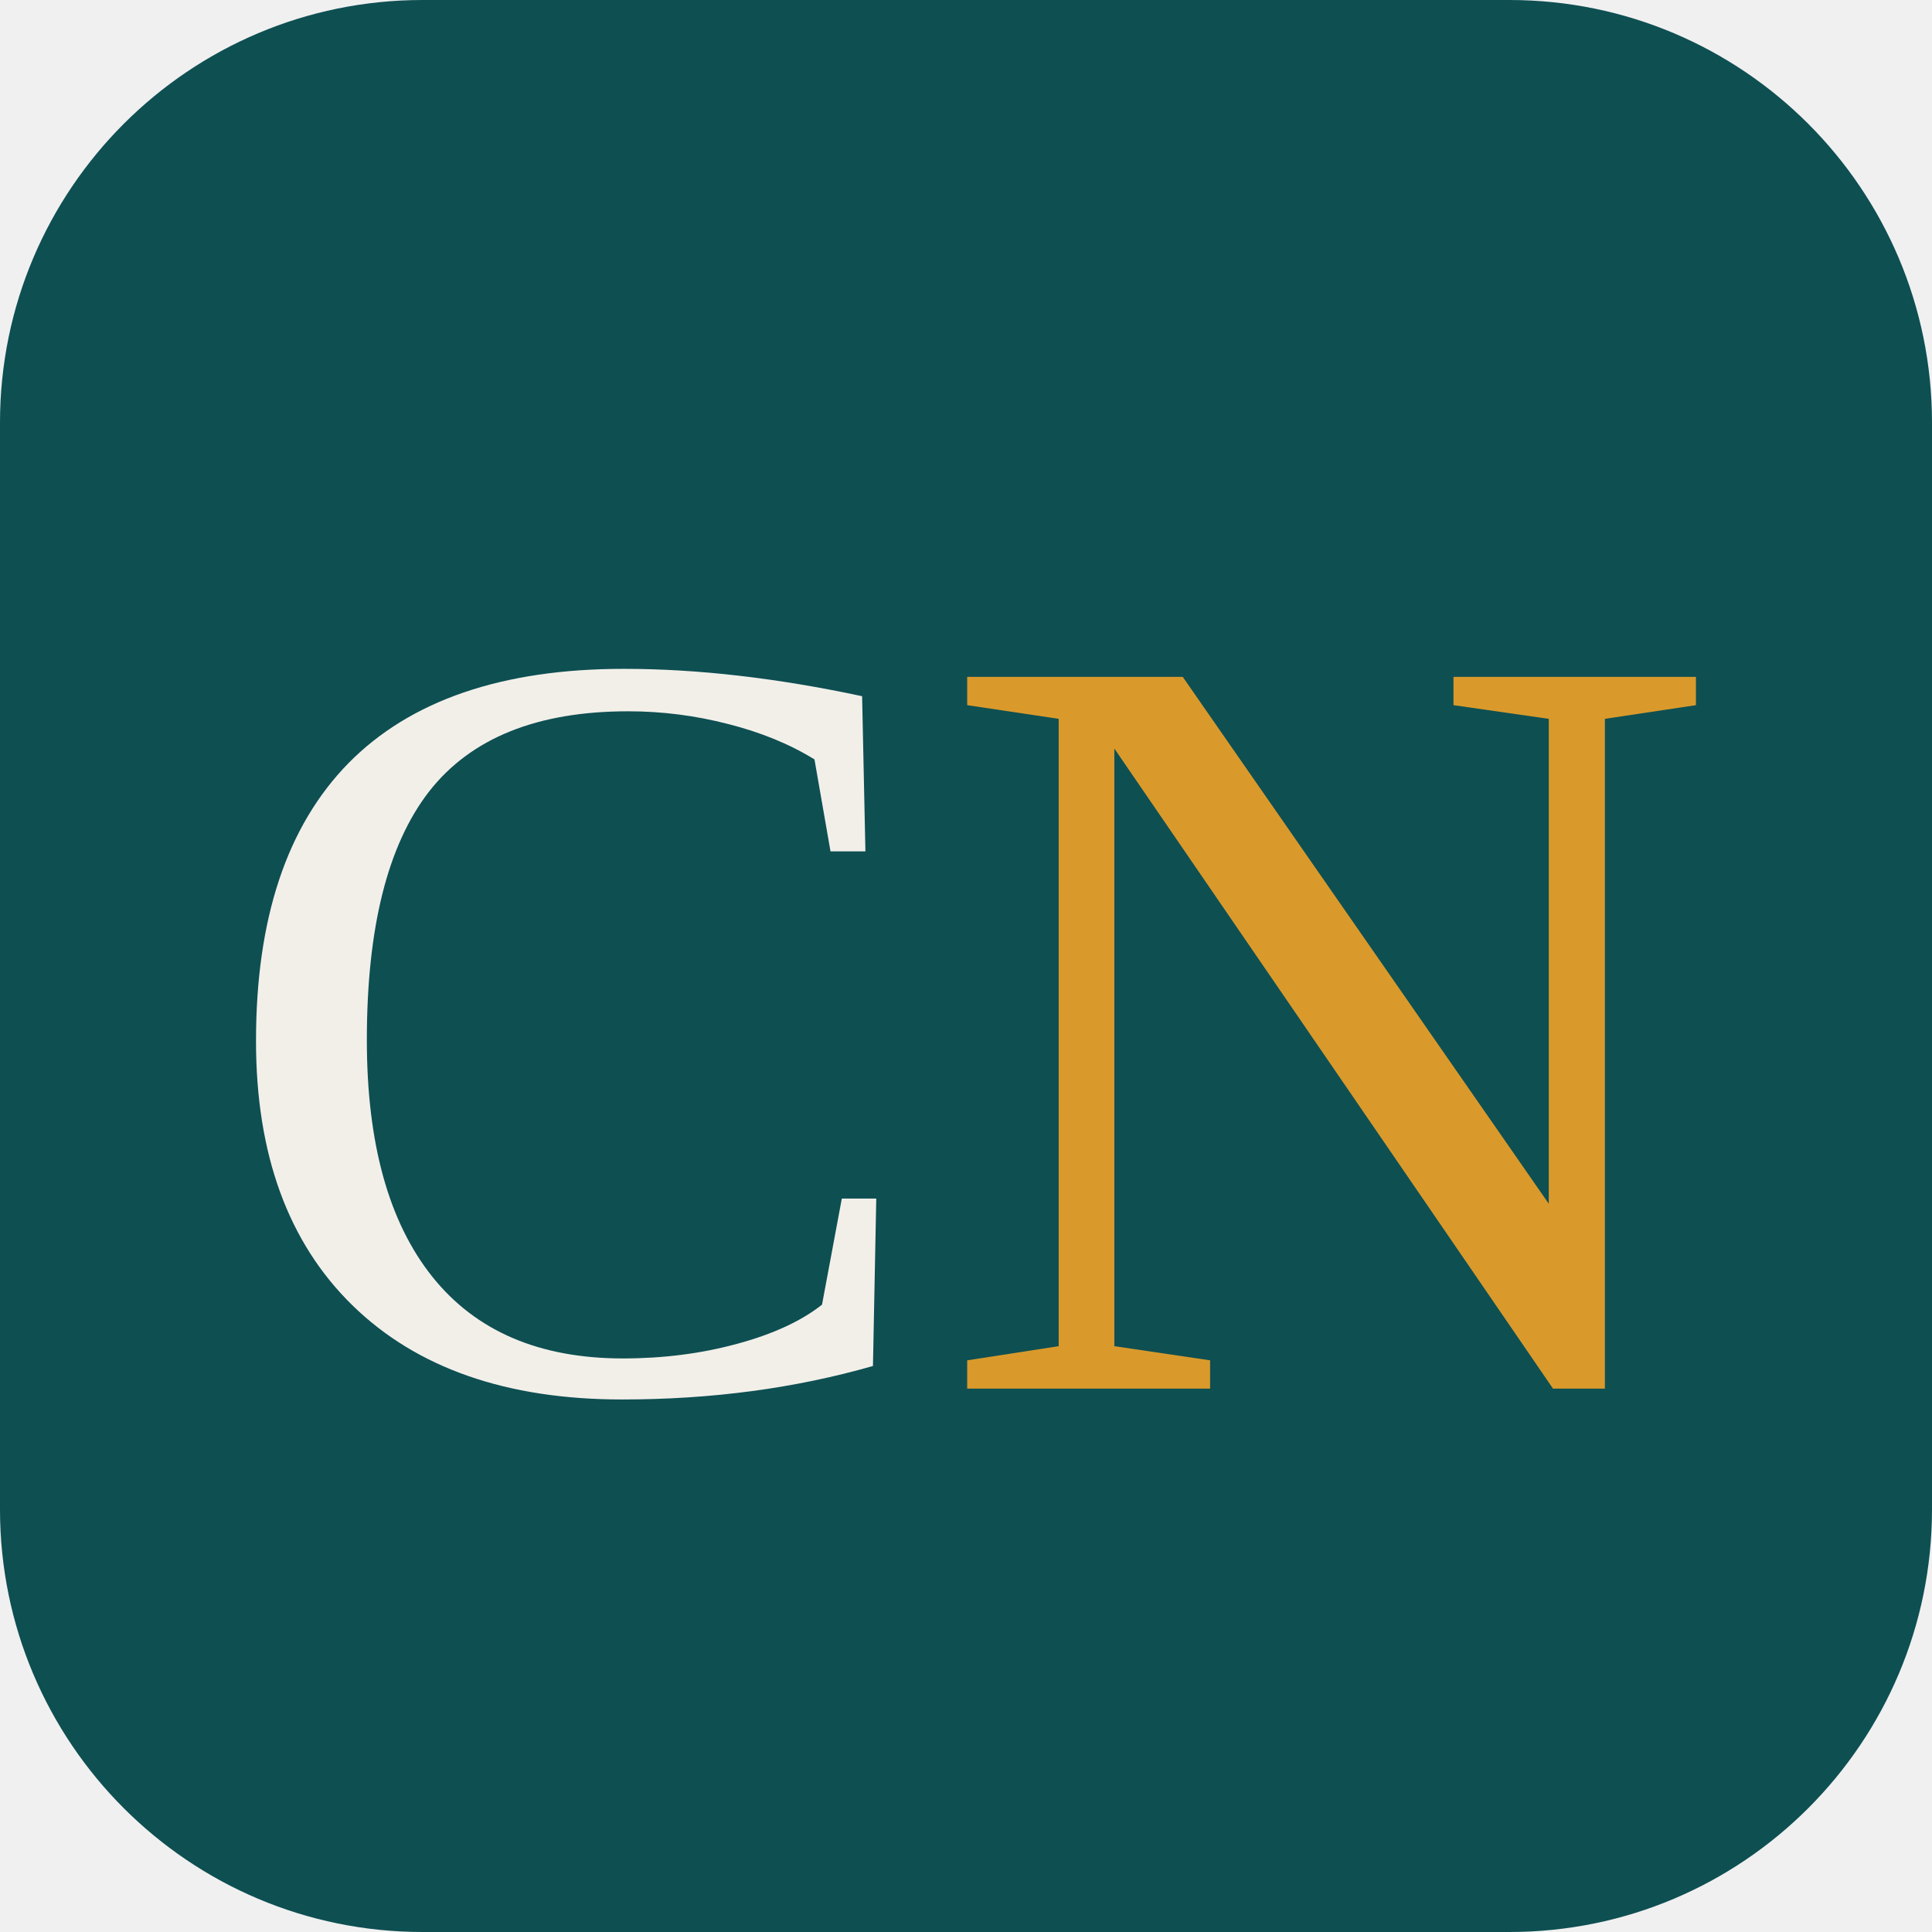
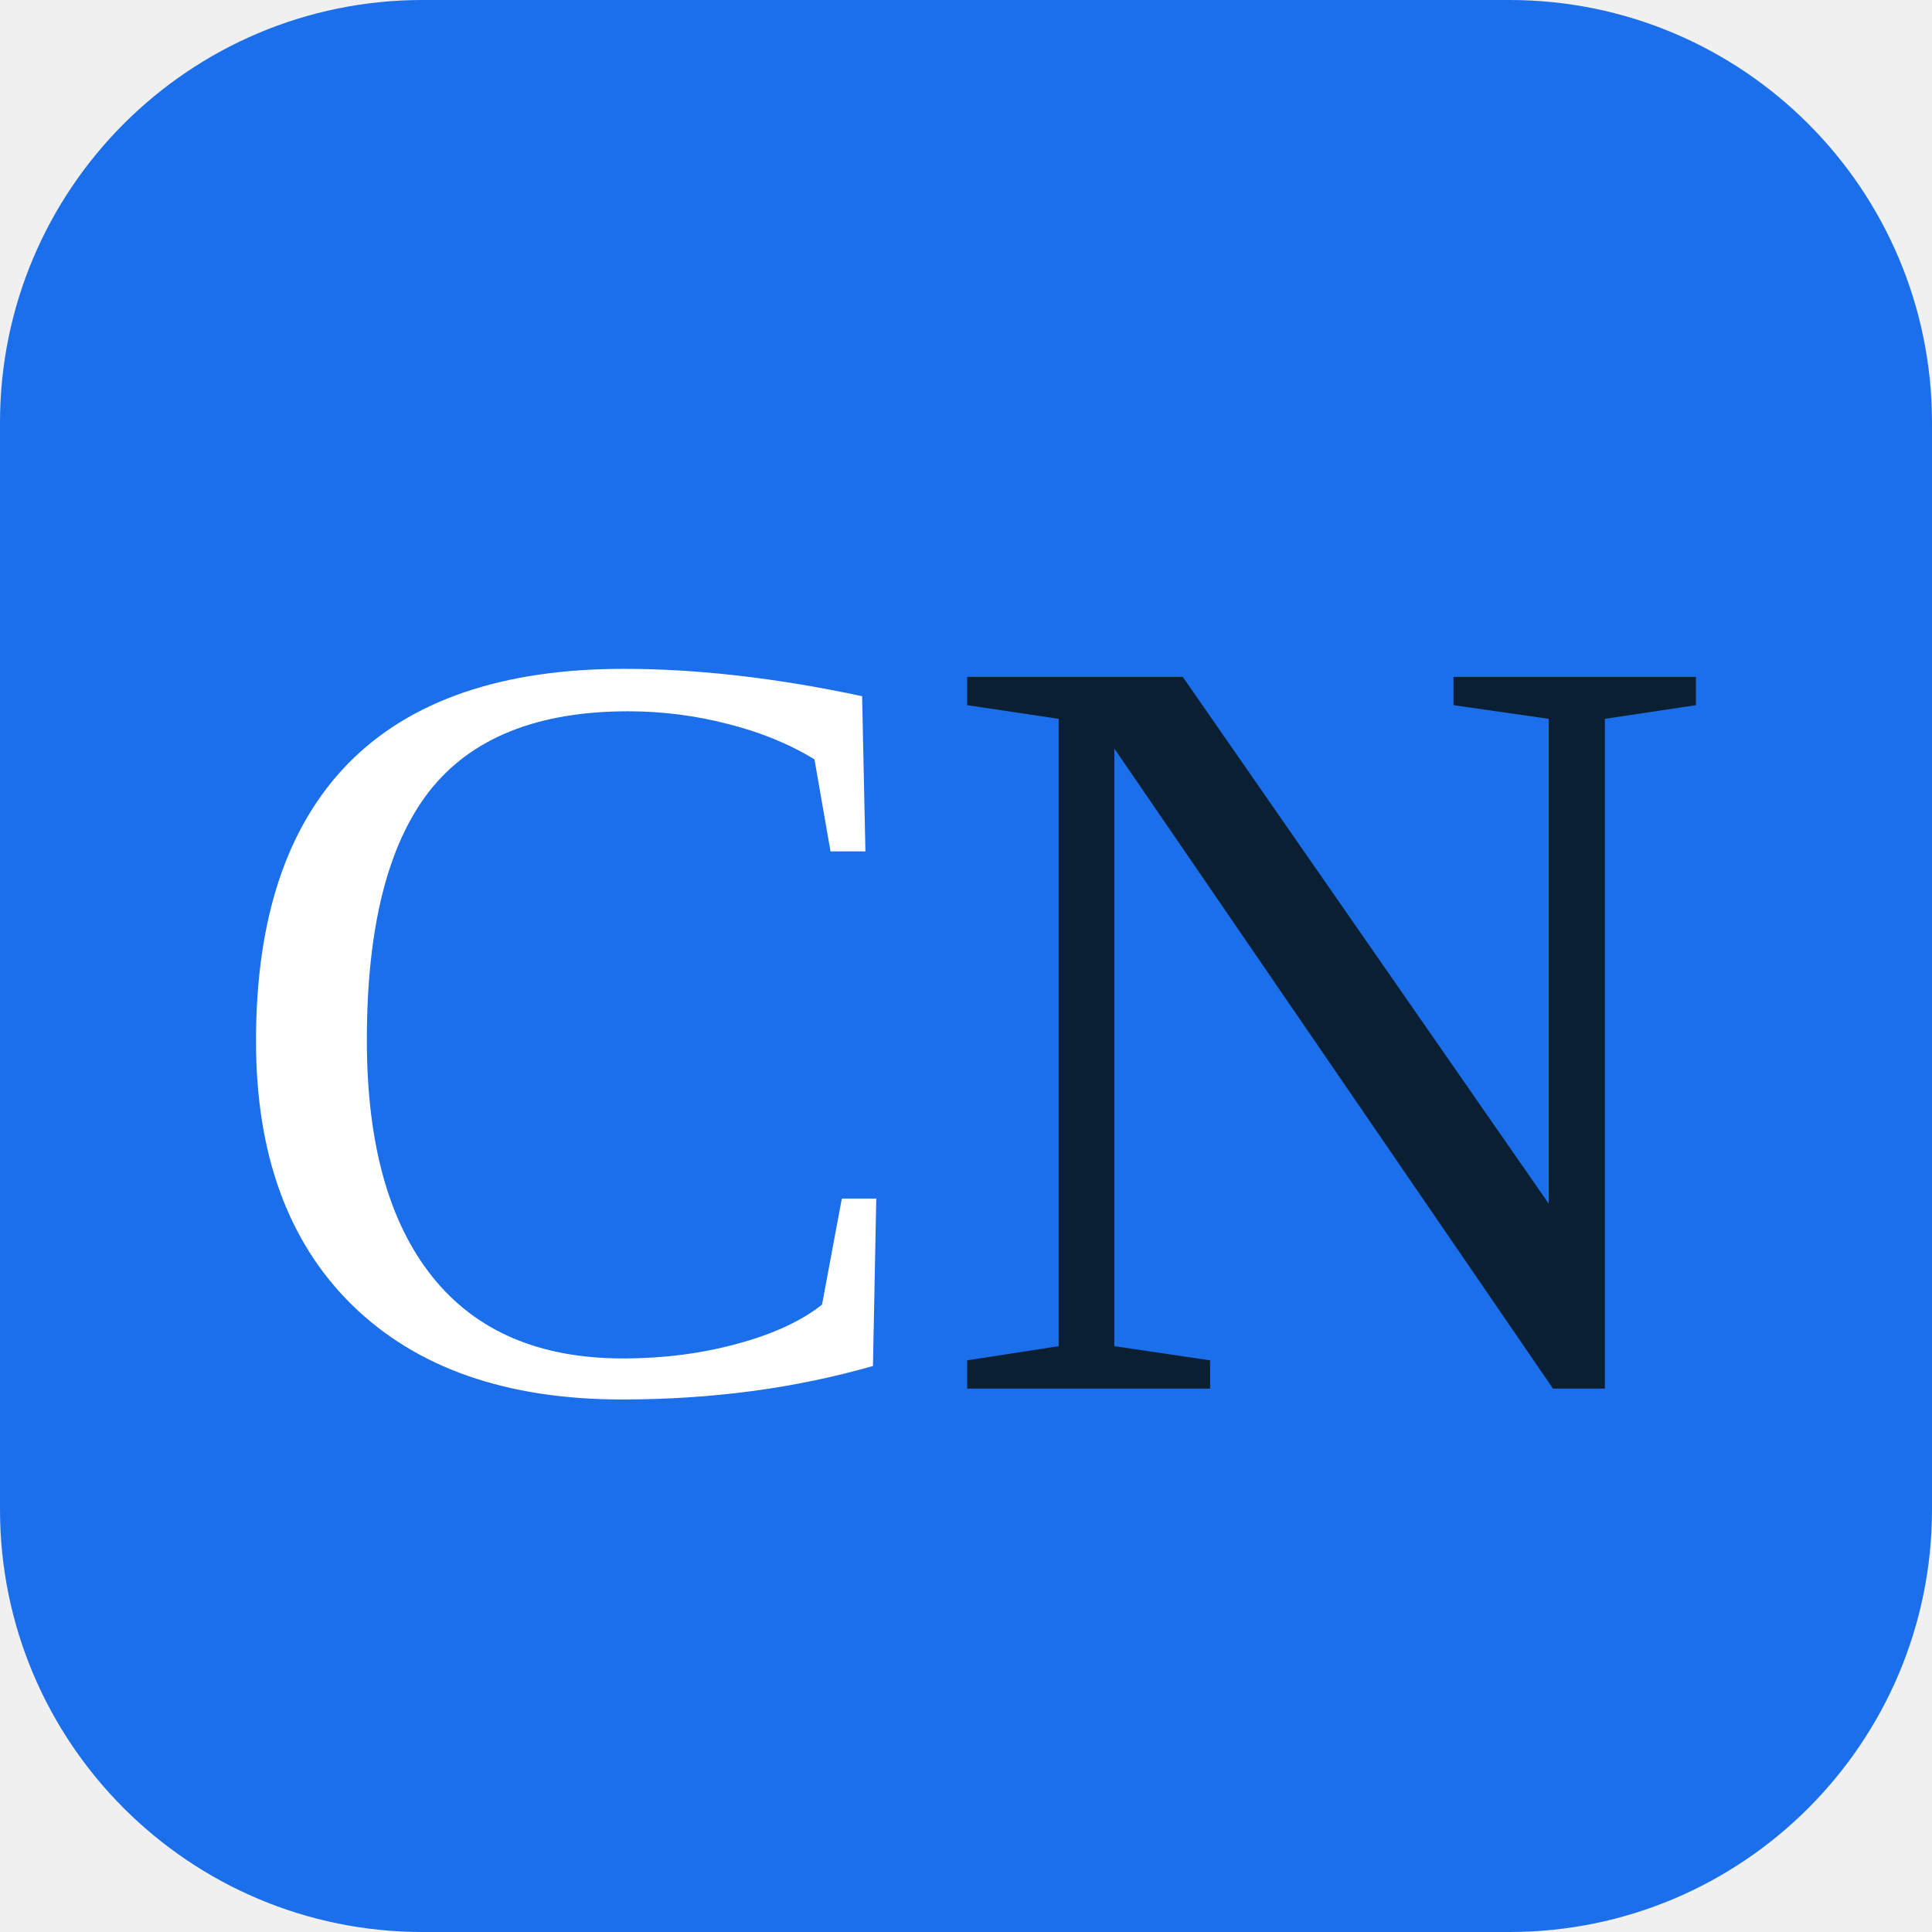
<svg xmlns="http://www.w3.org/2000/svg" viewBox="0 0 64 64" width="64" height="64">
-   <rect width="64" height="64" rx="14" fill="#0E4F52" />
-   <text x="32" y="46" text-anchor="middle" font-family="Georgia, 'Times New Roman', serif" font-size="36" font-weight="400" fill="#F2EFE9">C<tspan fill="#D99A2B">N</tspan>
+   <rect width="64" height="64" rx="14" fill="#1B6FEA" />
+   <text x="32" y="46" text-anchor="middle" font-family="Georgia, 'Times New Roman', serif" font-size="36" font-weight="400" fill="#FFFFFF">C<tspan fill="#0B1F33">N</tspan>
  </text>
</svg>
